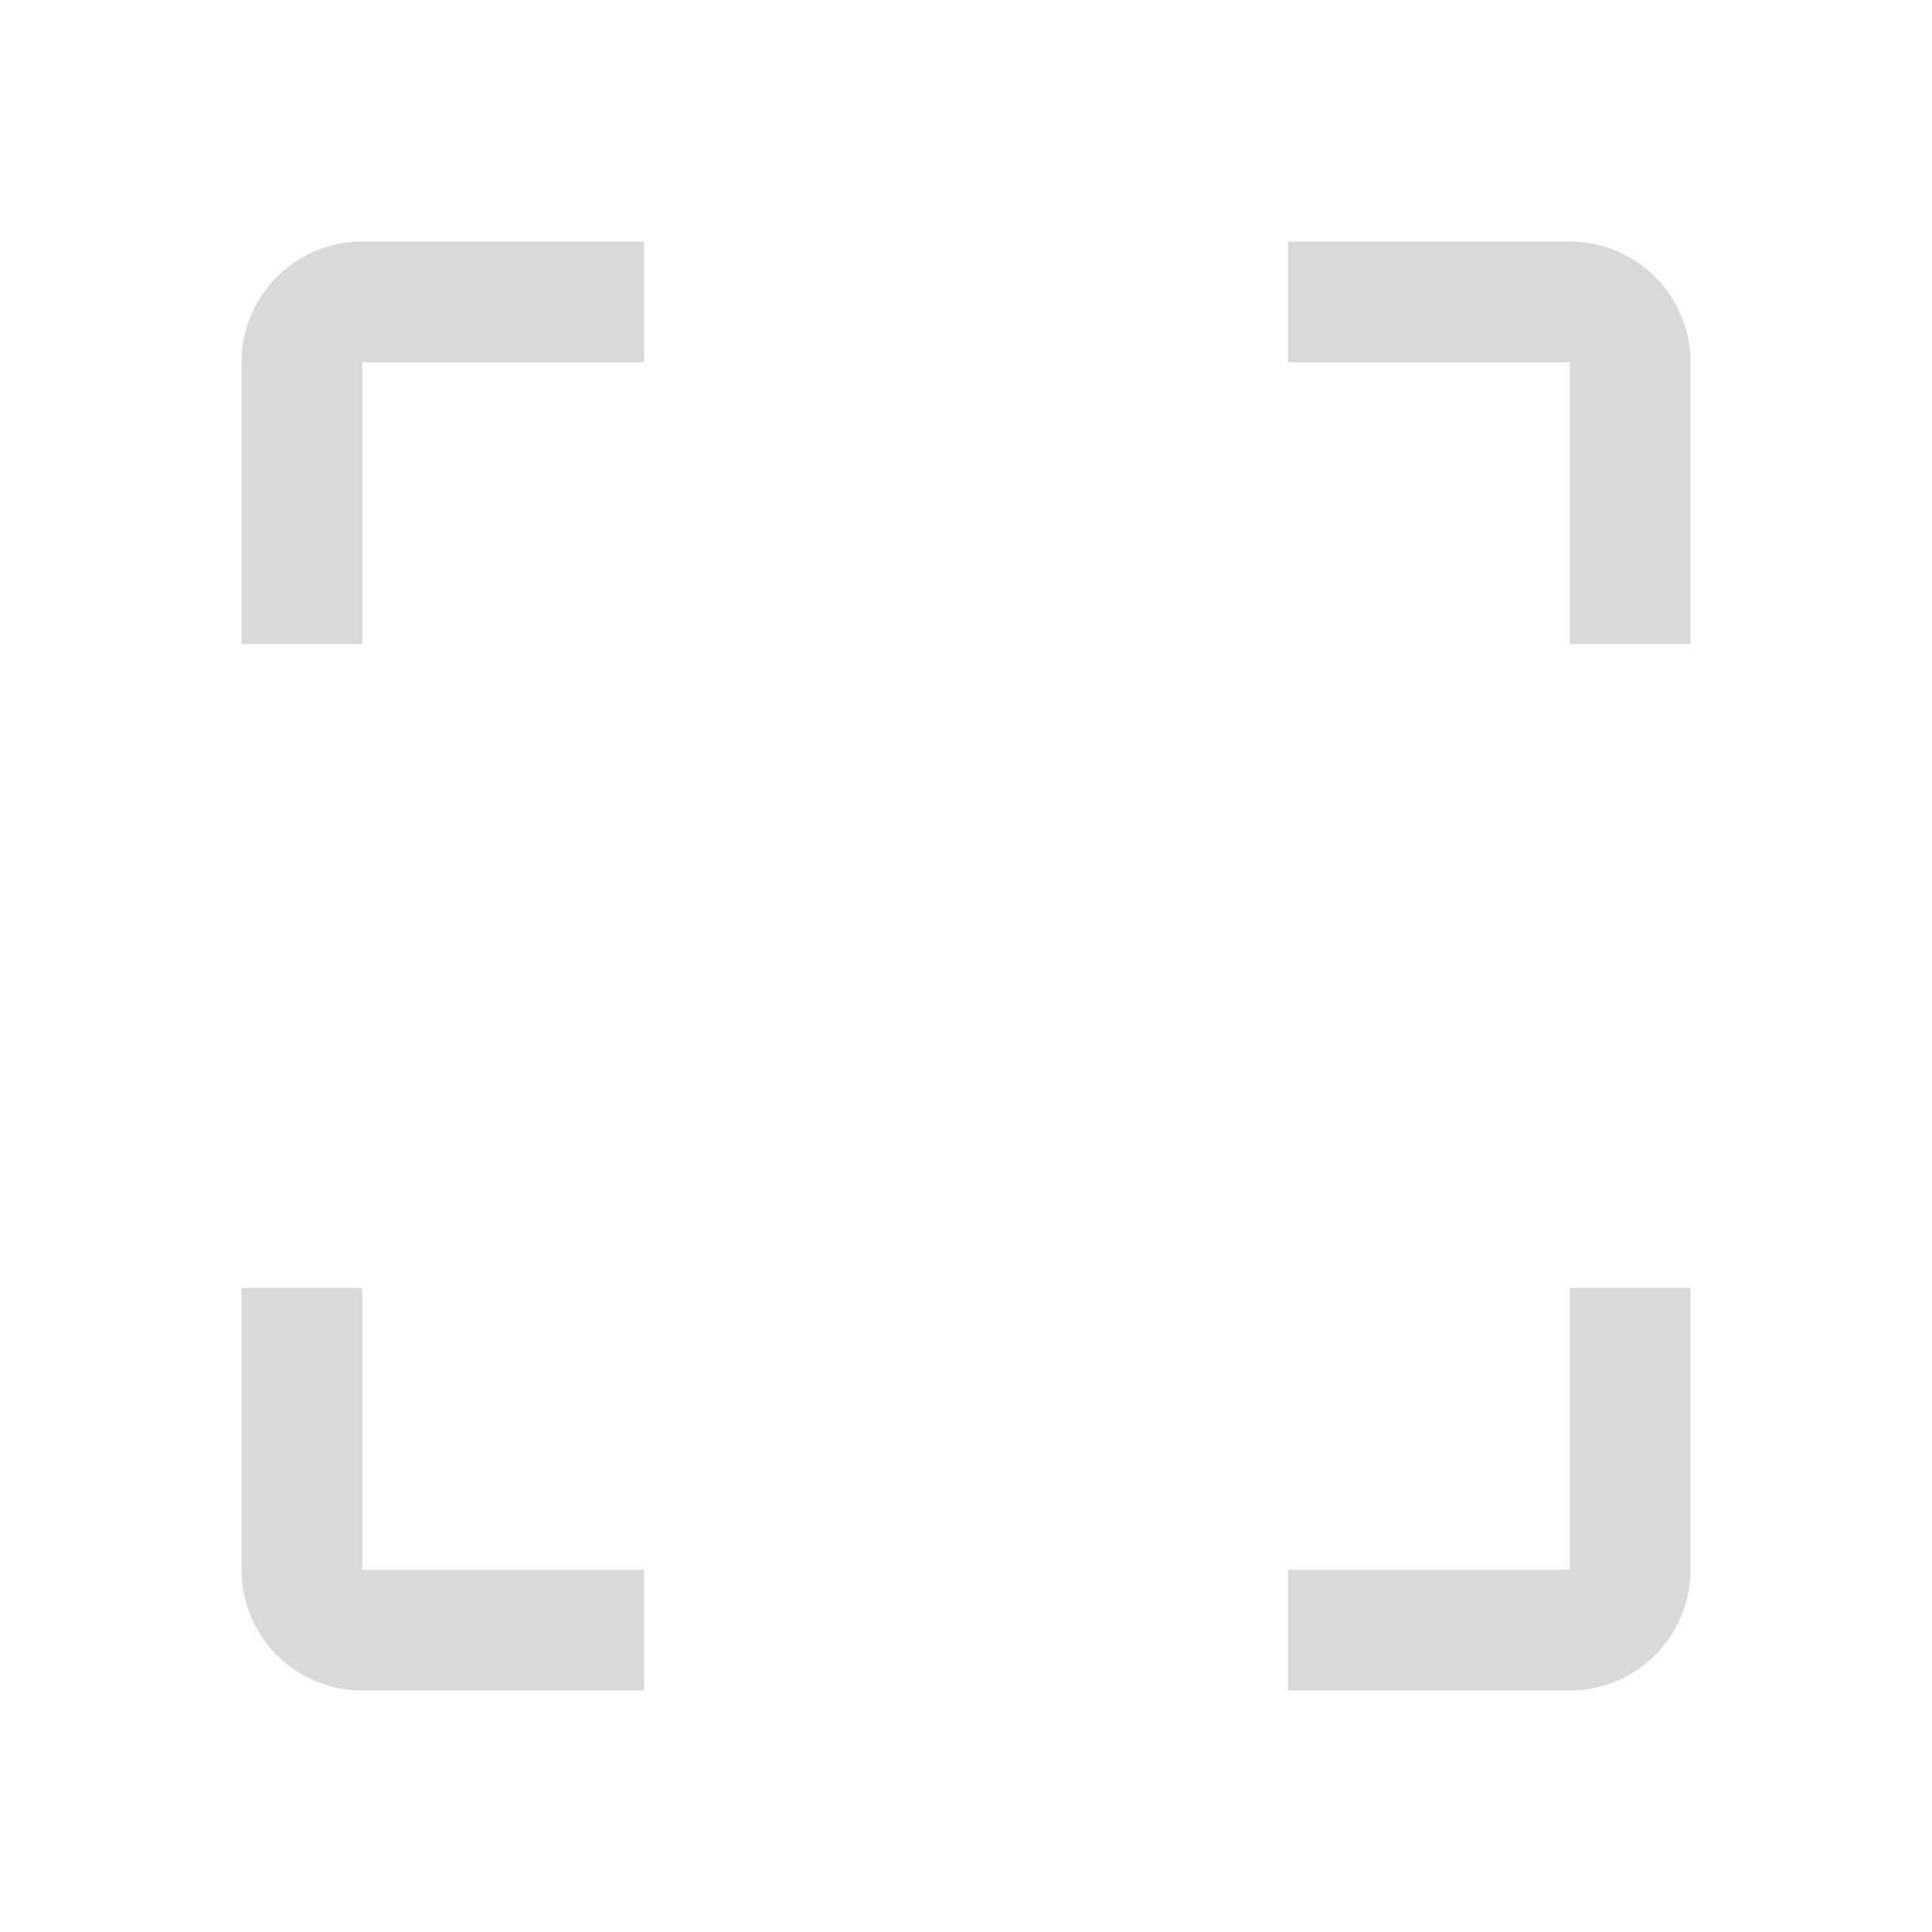
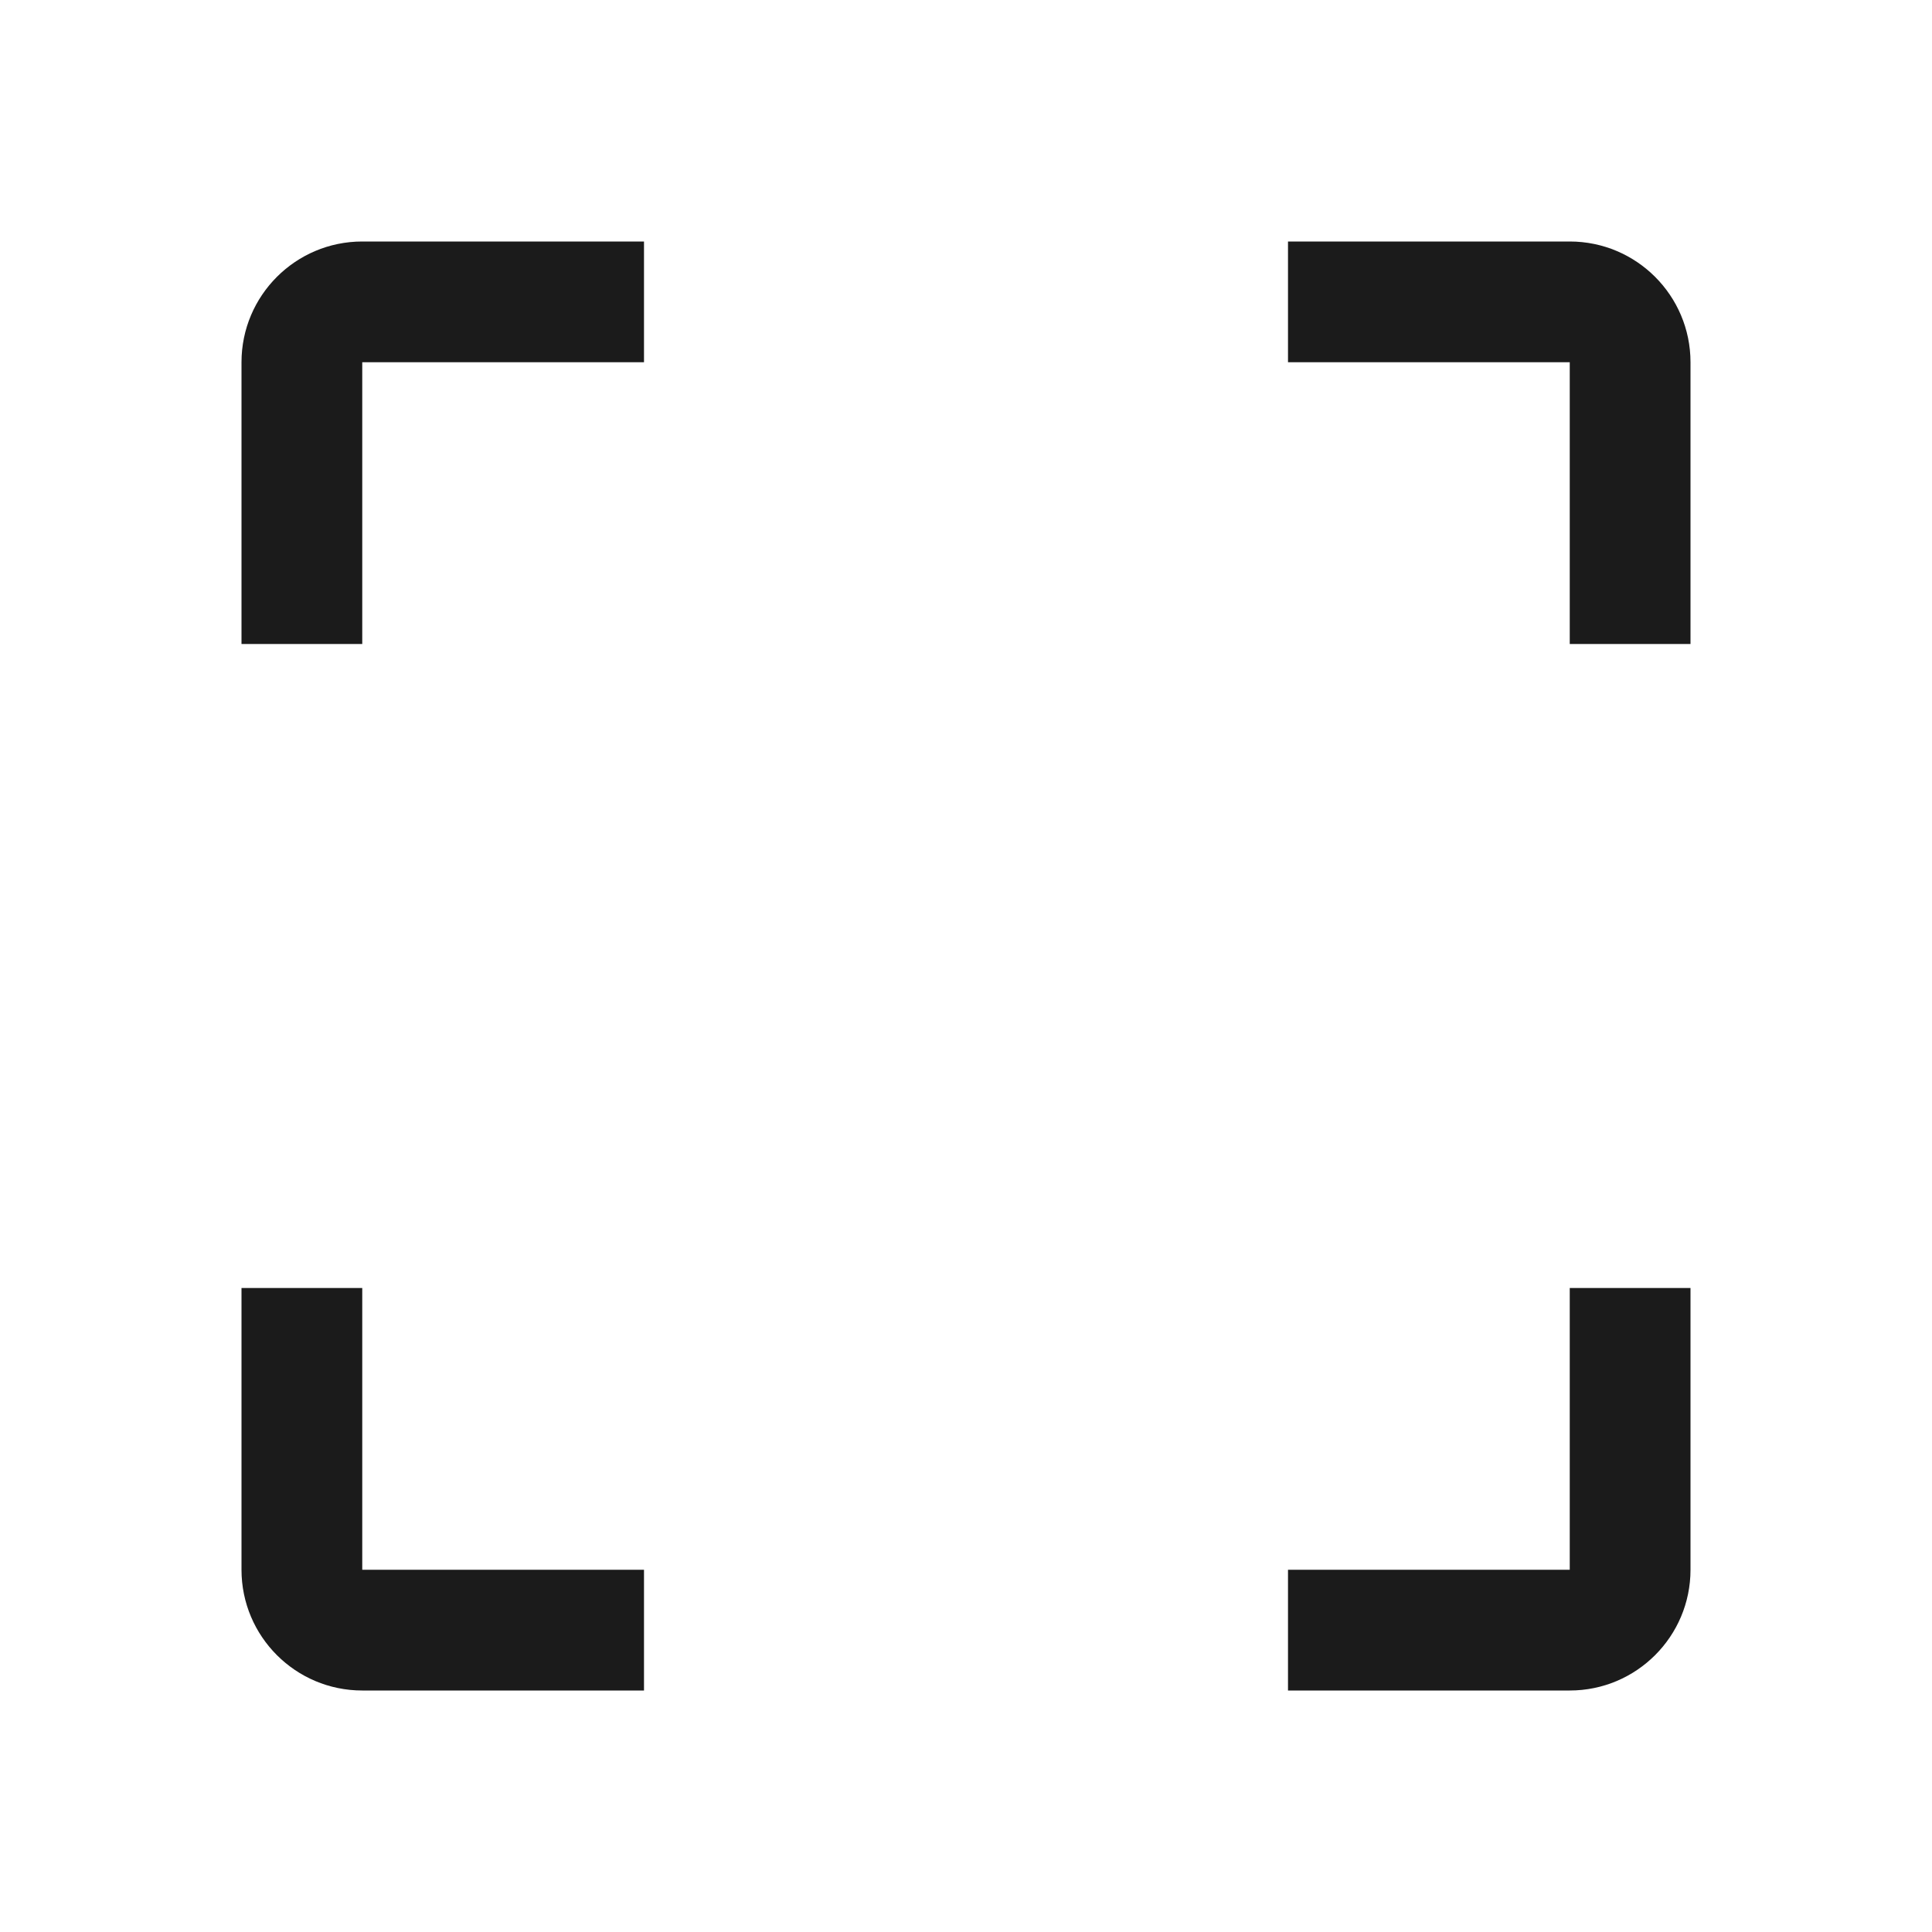
<svg xmlns="http://www.w3.org/2000/svg" width="24" height="24" viewBox="0 0 24 24" fill="none">
-   <path fill-rule="evenodd" clip-rule="evenodd" d="M4.5 3H8V4.5H4.5L4.5 8H3V4.5C3 3.672 3.672 3 4.5 3ZM3 16V19.5C3 20.328 3.672 21 4.5 21H8V19.5H4.5L4.5 16H3ZM19.5 16V19.5H16V21H19.5C20.328 21 21 20.328 21 19.5V16H19.5ZM21 8V4.5C21 3.672 20.328 3 19.5 3H16V4.5H19.5V8H21Z" fill="#D9D9D9" />
+   <path fill-rule="evenodd" clip-rule="evenodd" d="M4.5 3H8V4.5H4.5L4.5 8H3V4.5C3 3.672 3.672 3 4.5 3ZM3 16V19.5C3 20.328 3.672 21 4.5 21H8V19.5H4.5L4.5 16H3ZM19.5 16V19.5H16V21H19.5C20.328 21 21 20.328 21 19.5V16H19.5ZM21 8V4.5C21 3.672 20.328 3 19.5 3H16V4.5H19.5V8H21Z" fill="#1B1B1B" />
</svg>
